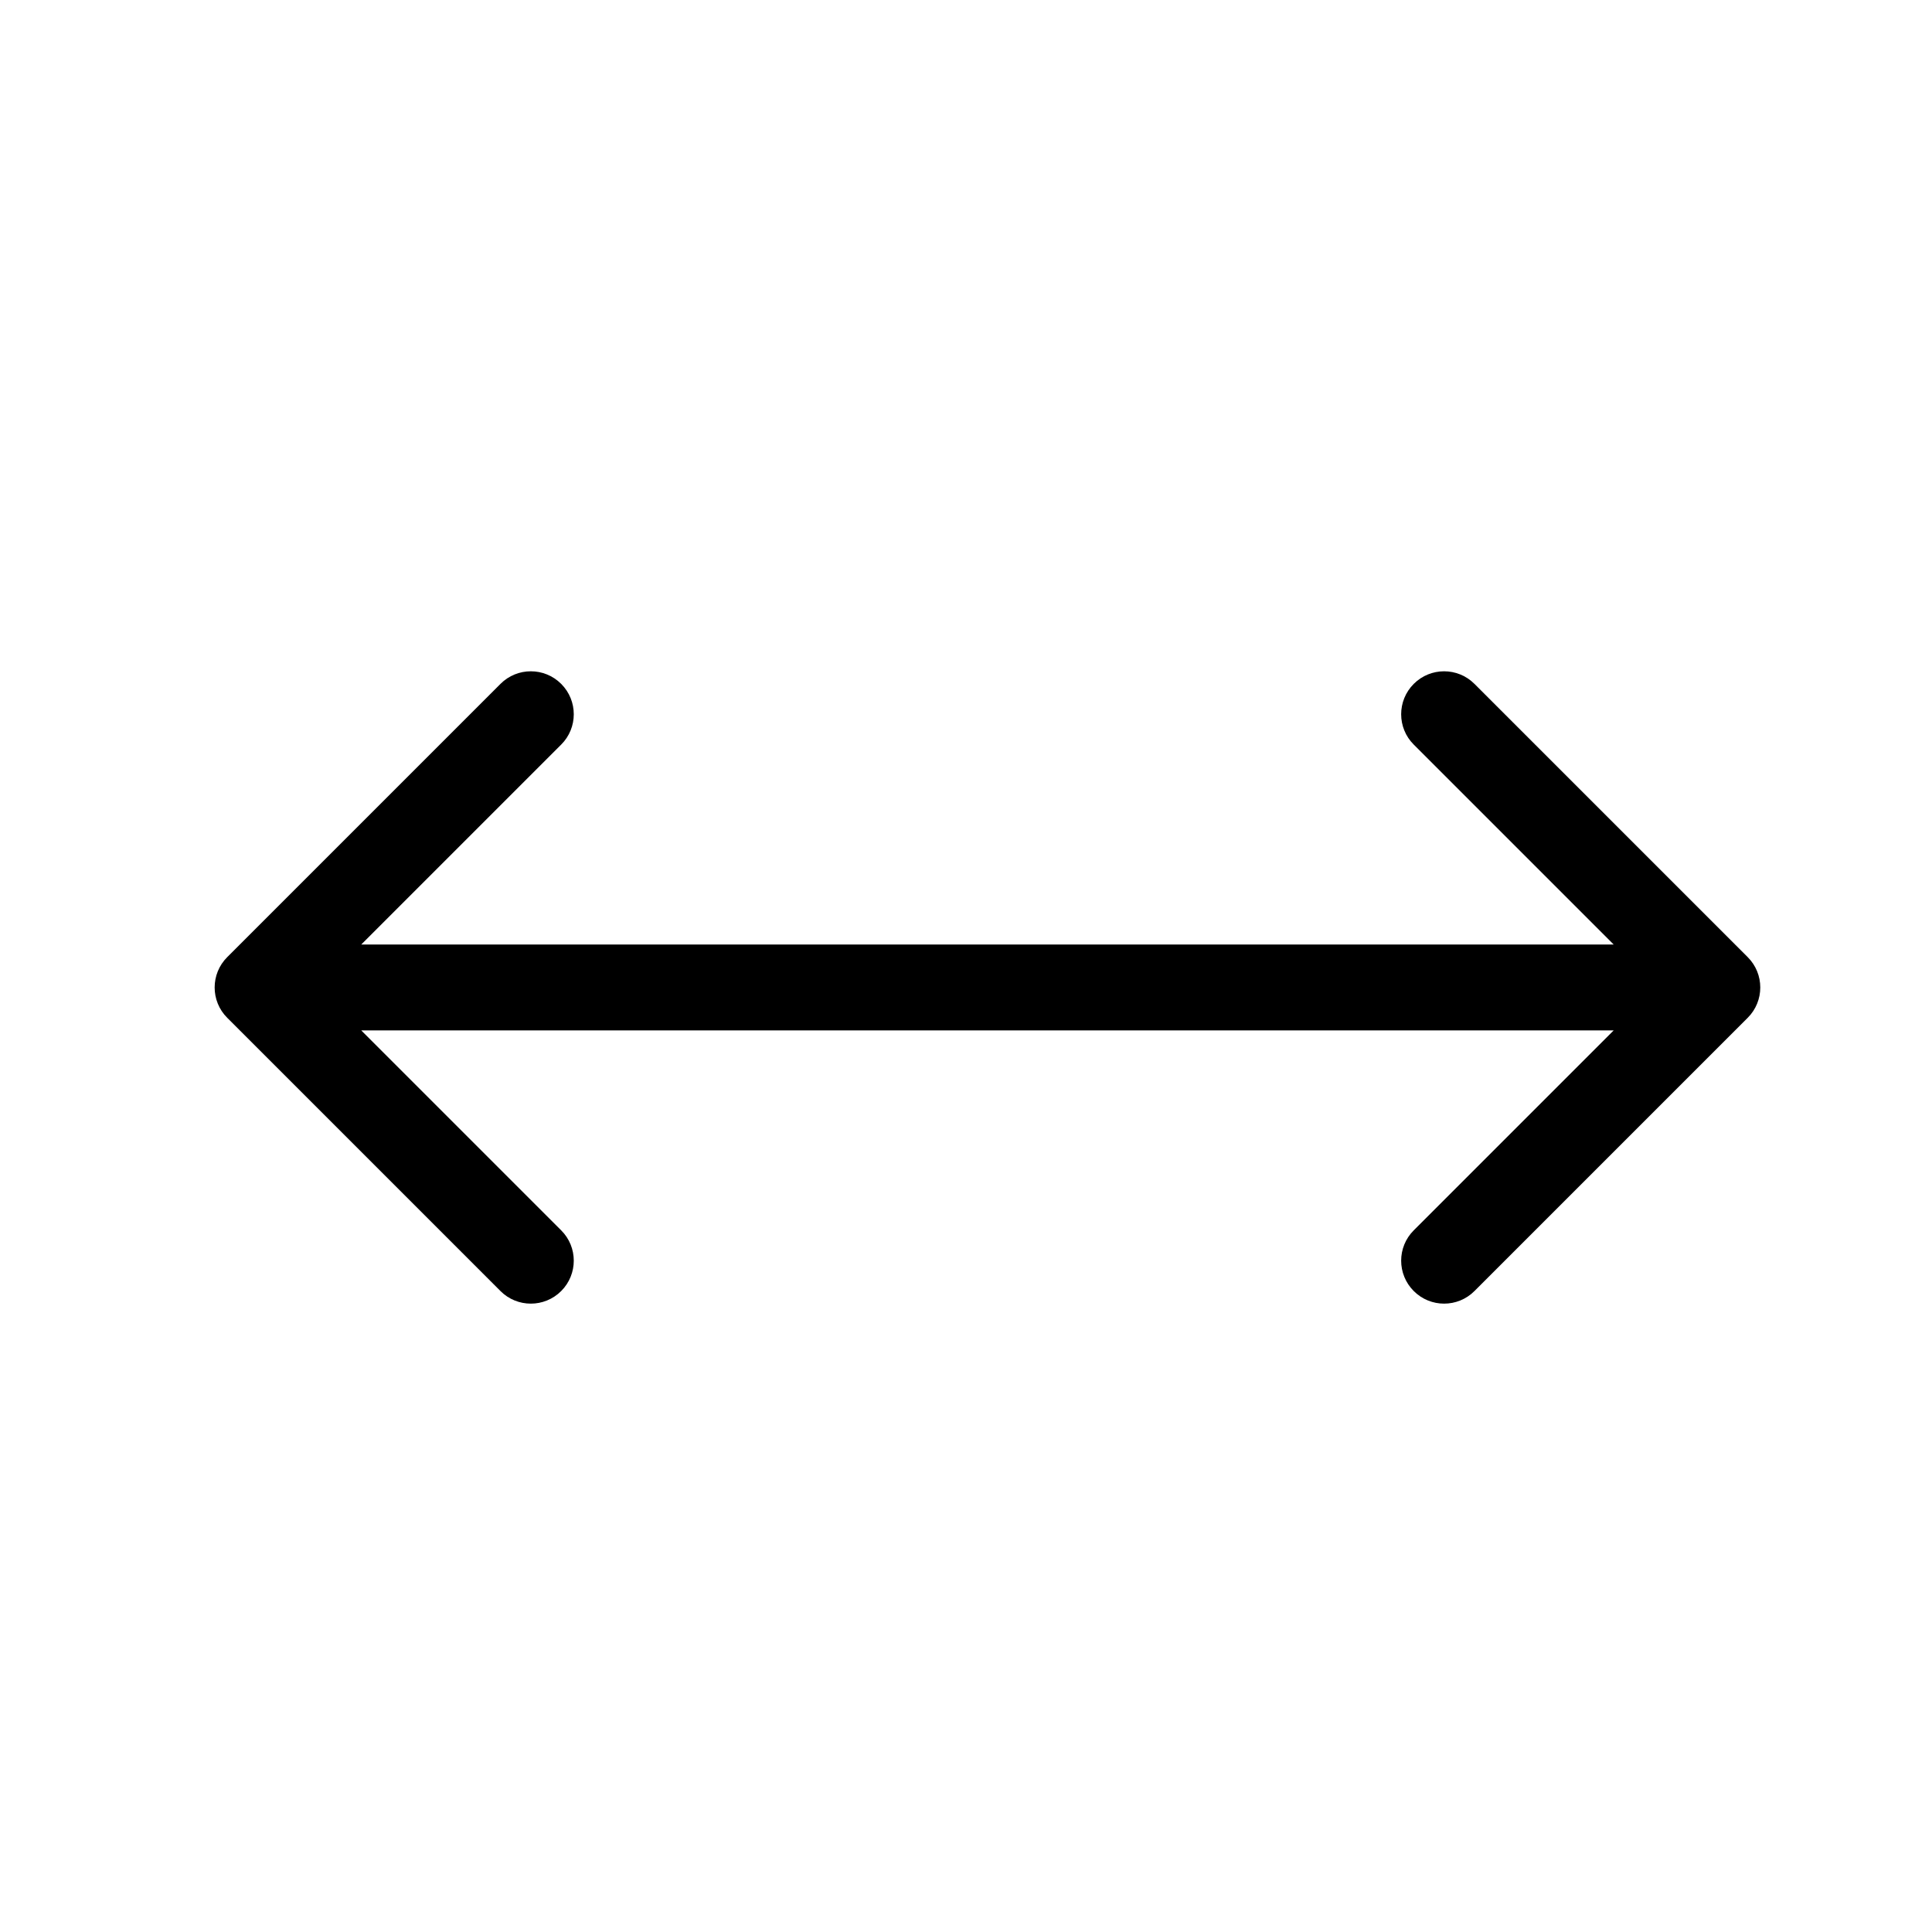
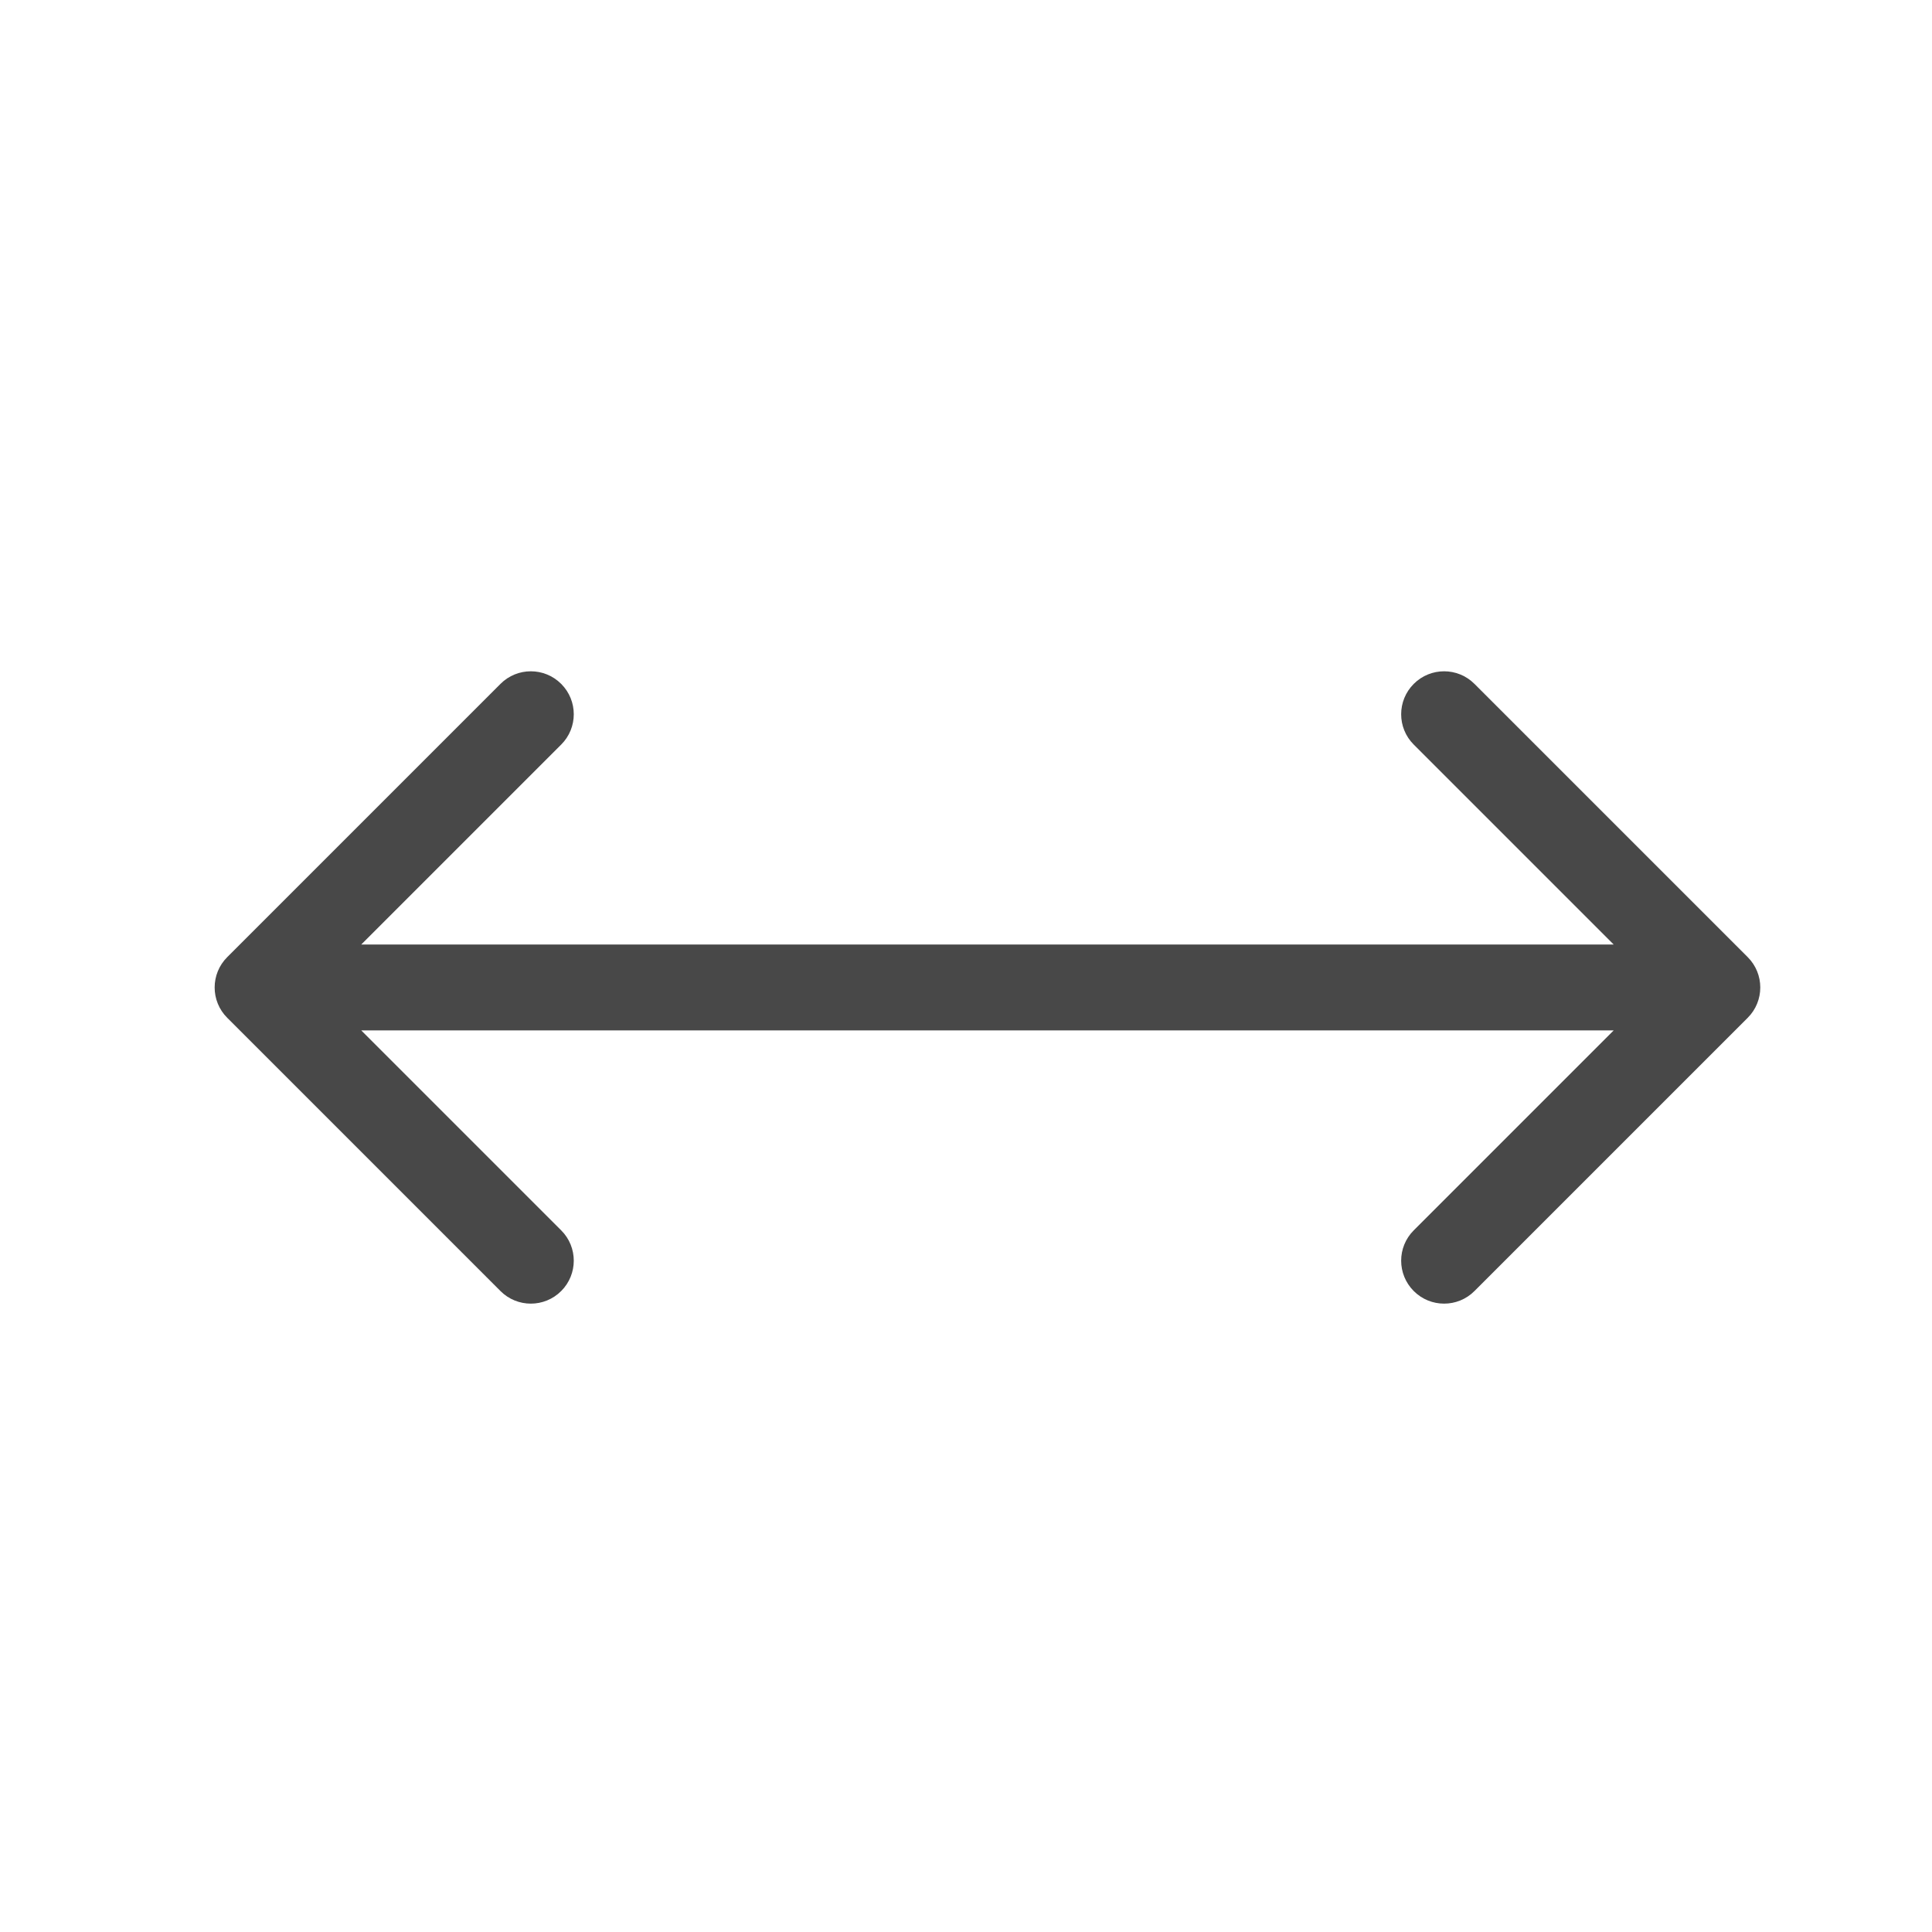
<svg xmlns="http://www.w3.org/2000/svg" width="45" height="45" viewBox="0 0 45 45" fill="none">
-   <path d="M5.293 22.293C4.902 22.683 4.902 23.317 5.293 23.707L11.657 30.071C12.047 30.462 12.681 30.462 13.071 30.071C13.462 29.68 13.462 29.047 13.071 28.657L7.414 23L13.071 17.343C13.462 16.953 13.462 16.32 13.071 15.929C12.681 15.538 12.047 15.538 11.657 15.929L5.293 22.293ZM40.707 23.707C41.098 23.317 41.098 22.683 40.707 22.293L34.343 15.929C33.953 15.538 33.319 15.538 32.929 15.929C32.538 16.32 32.538 16.953 32.929 17.343L38.586 23L32.929 28.657C32.538 29.047 32.538 29.68 32.929 30.071C33.319 30.462 33.953 30.462 34.343 30.071L40.707 23.707ZM6 24L40 24L40 22L6 22L6 24Z" fill="black" />
+   <path d="M5.293 22.293C4.902 22.683 4.902 23.317 5.293 23.707L11.657 30.071C12.047 30.462 12.681 30.462 13.071 30.071C13.462 29.68 13.462 29.047 13.071 28.657L7.414 23L13.071 17.343C13.462 16.953 13.462 16.32 13.071 15.929C12.681 15.538 12.047 15.538 11.657 15.929L5.293 22.293ZM40.707 23.707C41.098 23.317 41.098 22.683 40.707 22.293L34.343 15.929C33.953 15.538 33.319 15.538 32.929 15.929C32.538 16.32 32.538 16.953 32.929 17.343L38.586 23L32.929 28.657C32.538 29.047 32.538 29.68 32.929 30.071C33.319 30.462 33.953 30.462 34.343 30.071L40.707 23.707ZM6 24L40 24L40 22L6 22L6 24Z" fill="#484848" />
</svg>
